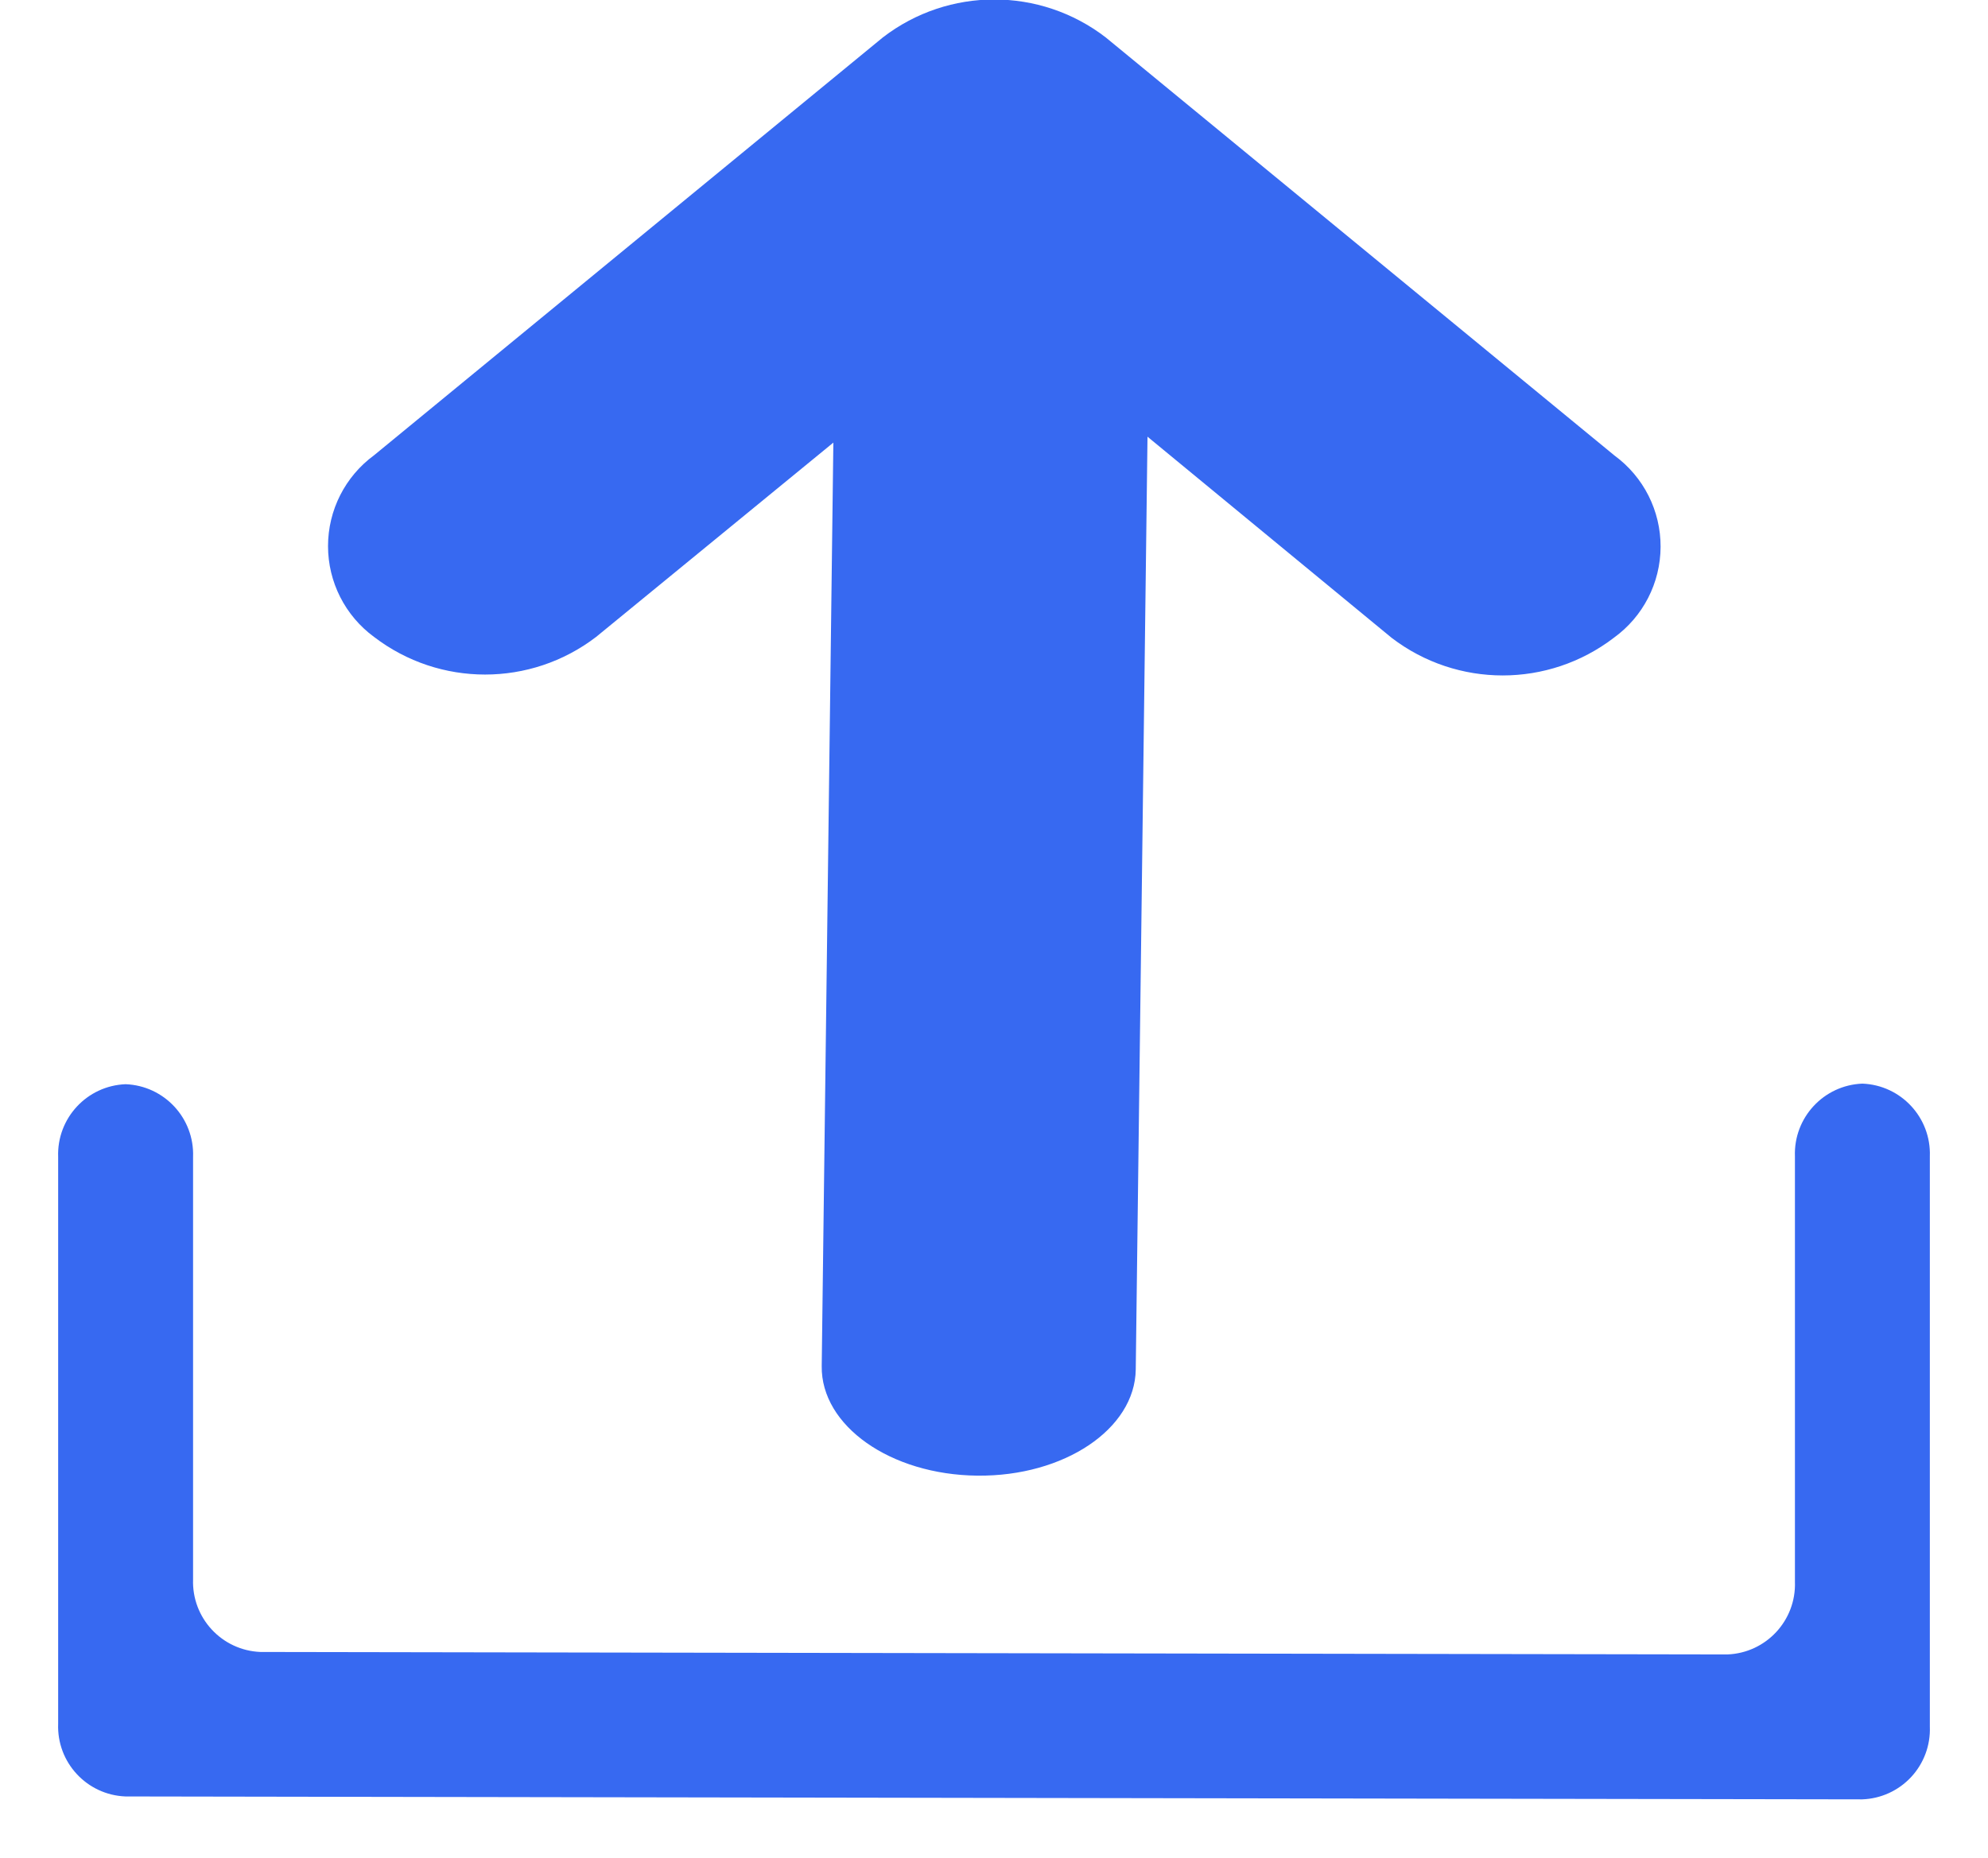
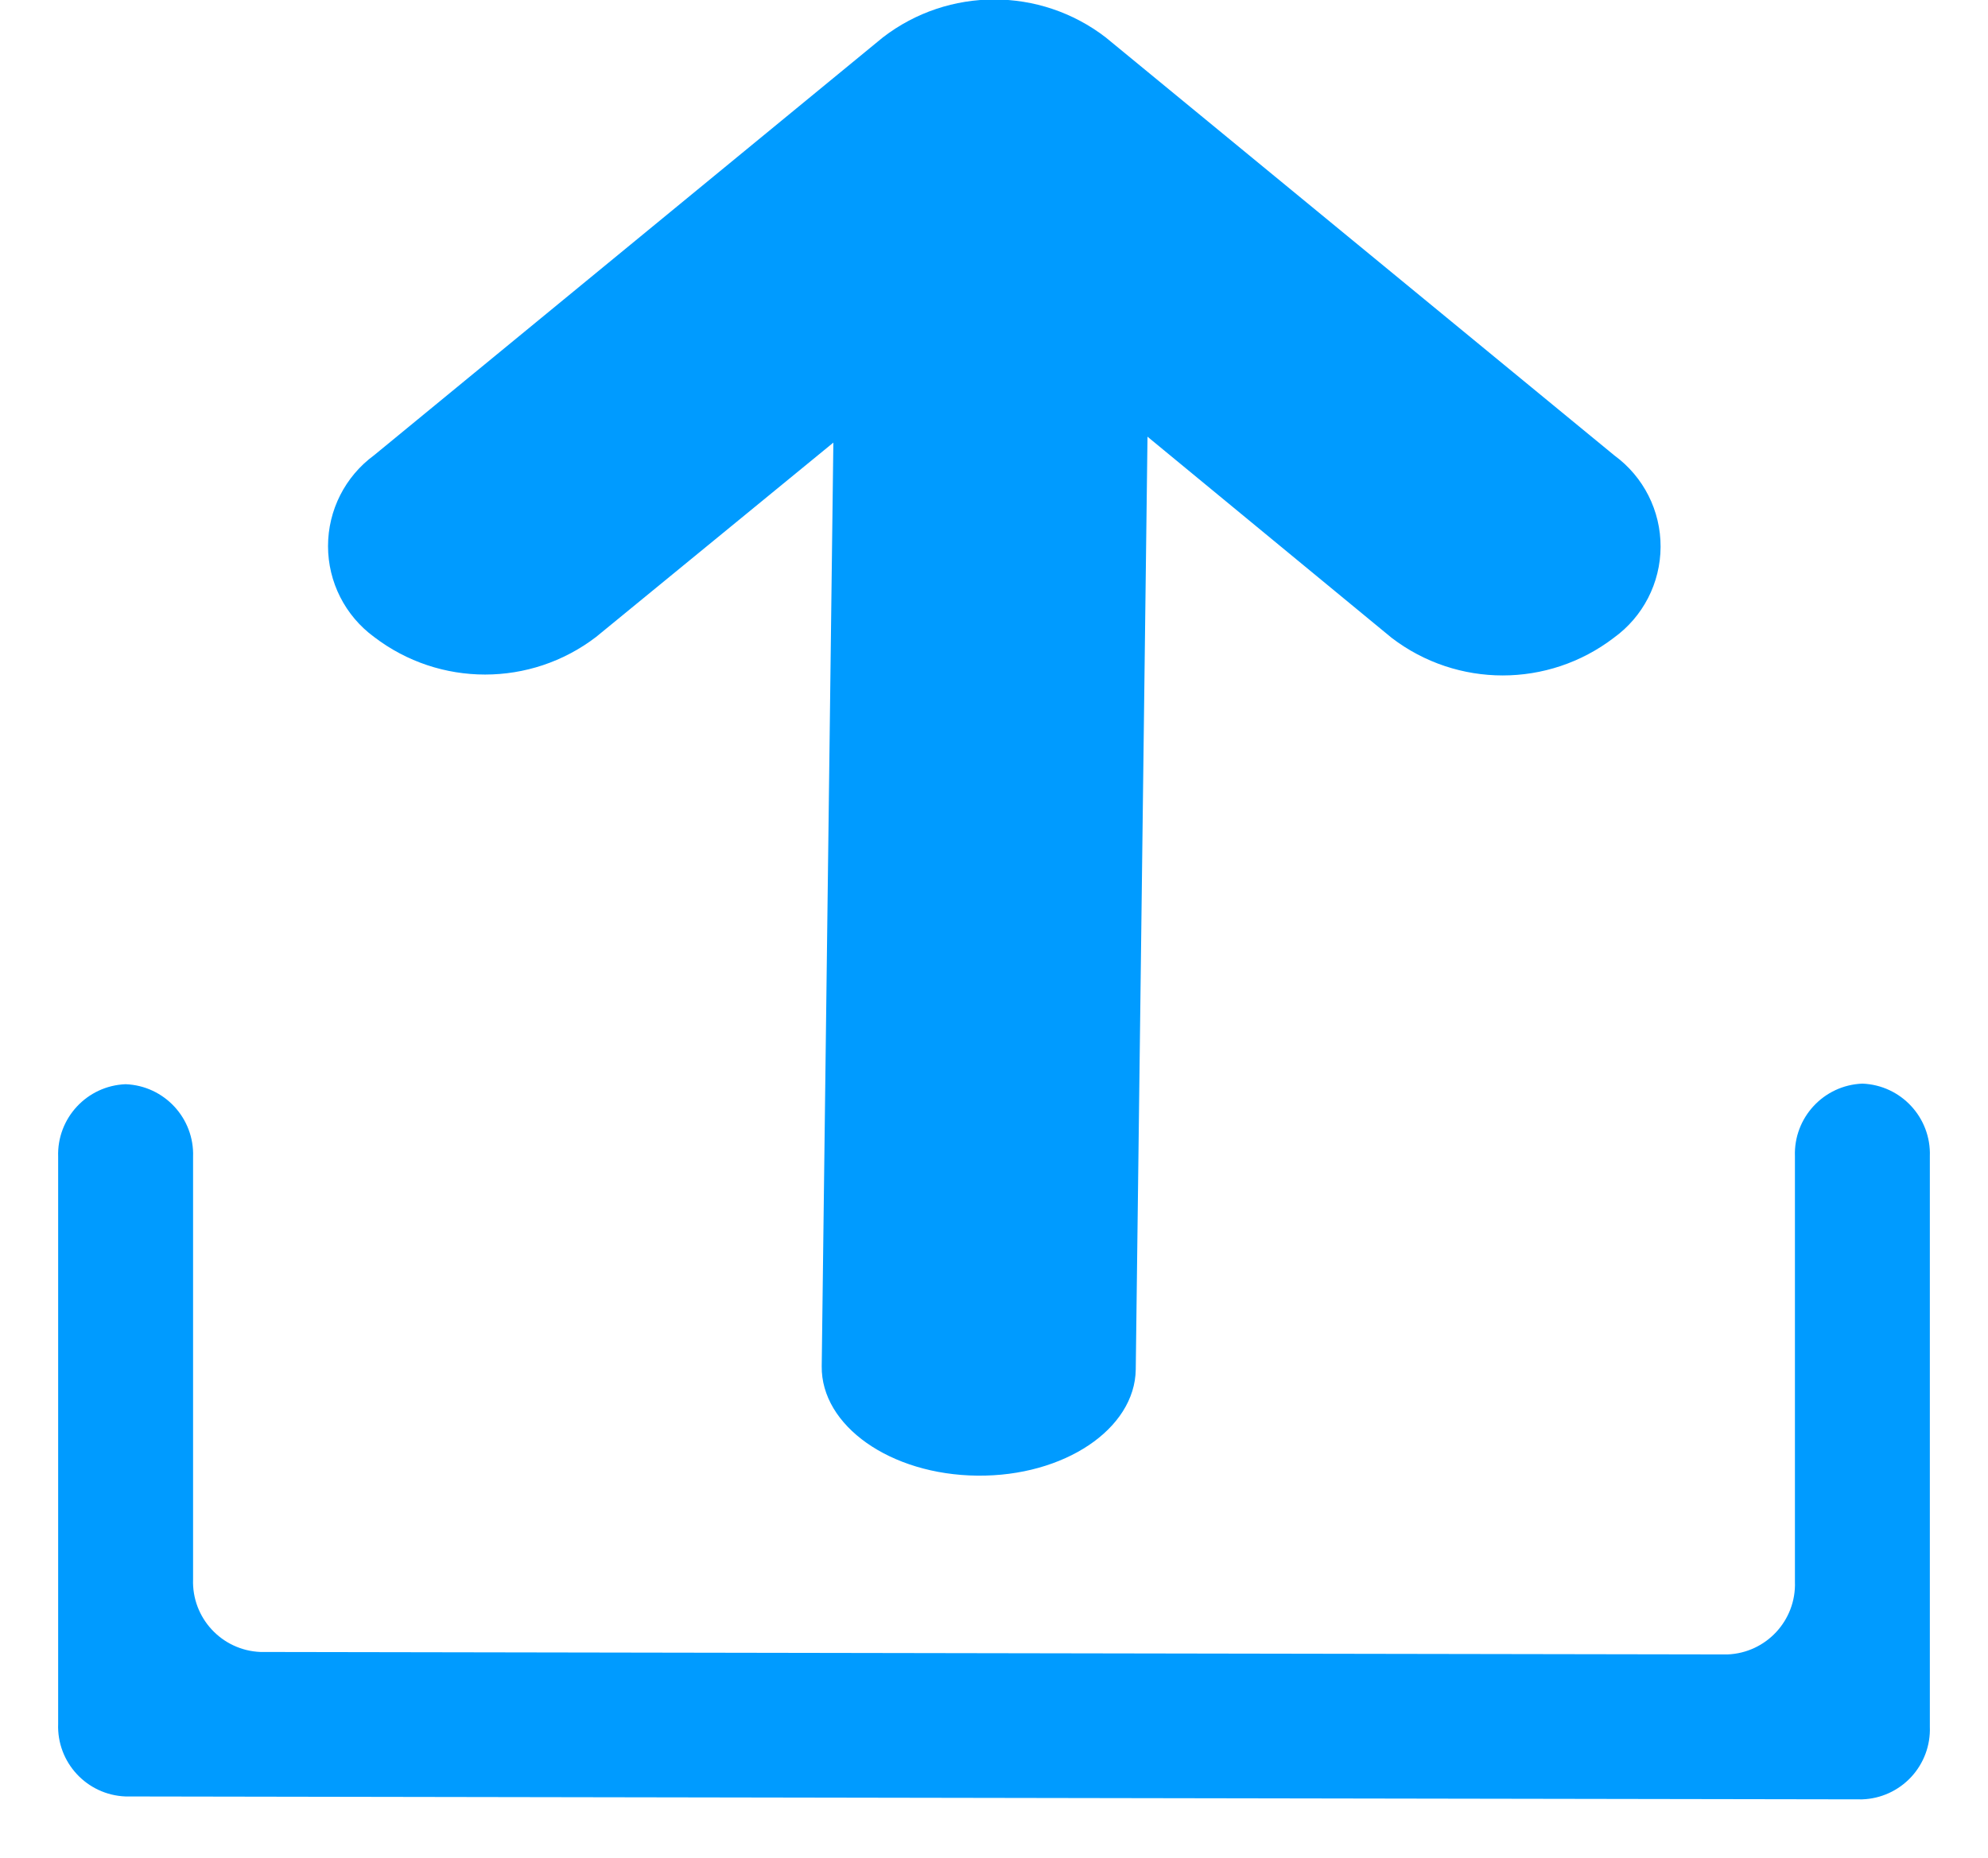
<svg xmlns="http://www.w3.org/2000/svg" viewBox="0 0 136.74 127.79">
-   <g fill="#3769F1" id="Layer_2" data-name="Layer 2">
-     <g fill="#3769F1" id="Layer_2-2" data-name="Layer 2">
-       <path class="cls-1" fill="#3769F1" d="M128.09,123.79l-119.46-.2a4.82,4.82,0,0,1-4.63-5v-39a4.83,4.83,0,0,1,4.64-5h0a4.83,4.83,0,0,1,4.64,5v29.06a4.83,4.83,0,0,0,4.63,5l100.9.17a4.83,4.83,0,0,0,4.65-5V79.55a4.83,4.83,0,0,1,4.64-5h0a4.83,4.83,0,0,1,4.64,5v39.24A4.82,4.82,0,0,1,128.09,123.79Z" />
+   <g fill="#009BFF" id="Layer_2" data-name="Layer 2">
+     <g fill="#009BFF" id="Layer_2-2" data-name="Layer 2">
+       <path class="cls-1" fill="#009BFF" d="M128.09,123.79l-119.46-.2a4.82,4.82,0,0,1-4.63-5v-39a4.83,4.83,0,0,1,4.64-5h0a4.83,4.83,0,0,1,4.64,5v29.06a4.83,4.83,0,0,0,4.63,5l100.9.17a4.83,4.83,0,0,0,4.65-5V79.55a4.83,4.83,0,0,1,4.64-5h0a4.83,4.83,0,0,1,4.64,5v39.24A4.82,4.82,0,0,1,128.09,123.79Z" />
      <path d="M67.23,101.52h0c-6-.06-10.76-3.44-10.71-7.53L57.59,9.06l21.6.22L78.12,94.21C78.07,98.31,73.19,101.58,67.23,101.52Z" />
      <path d="M111,43.88h0a12.57,12.57,0,0,1-15.28,0L78.05,29.32a15.88,15.88,0,0,0-19.35,0L41,43.82a12.56,12.56,0,0,1-15.27,0h0a7.75,7.75,0,0,1,0-12.5l35-28.75a12.56,12.56,0,0,1,15.32,0l35,28.77A7.75,7.75,0,0,1,111,43.88Z" />
    </g>
  </g>
</svg>
